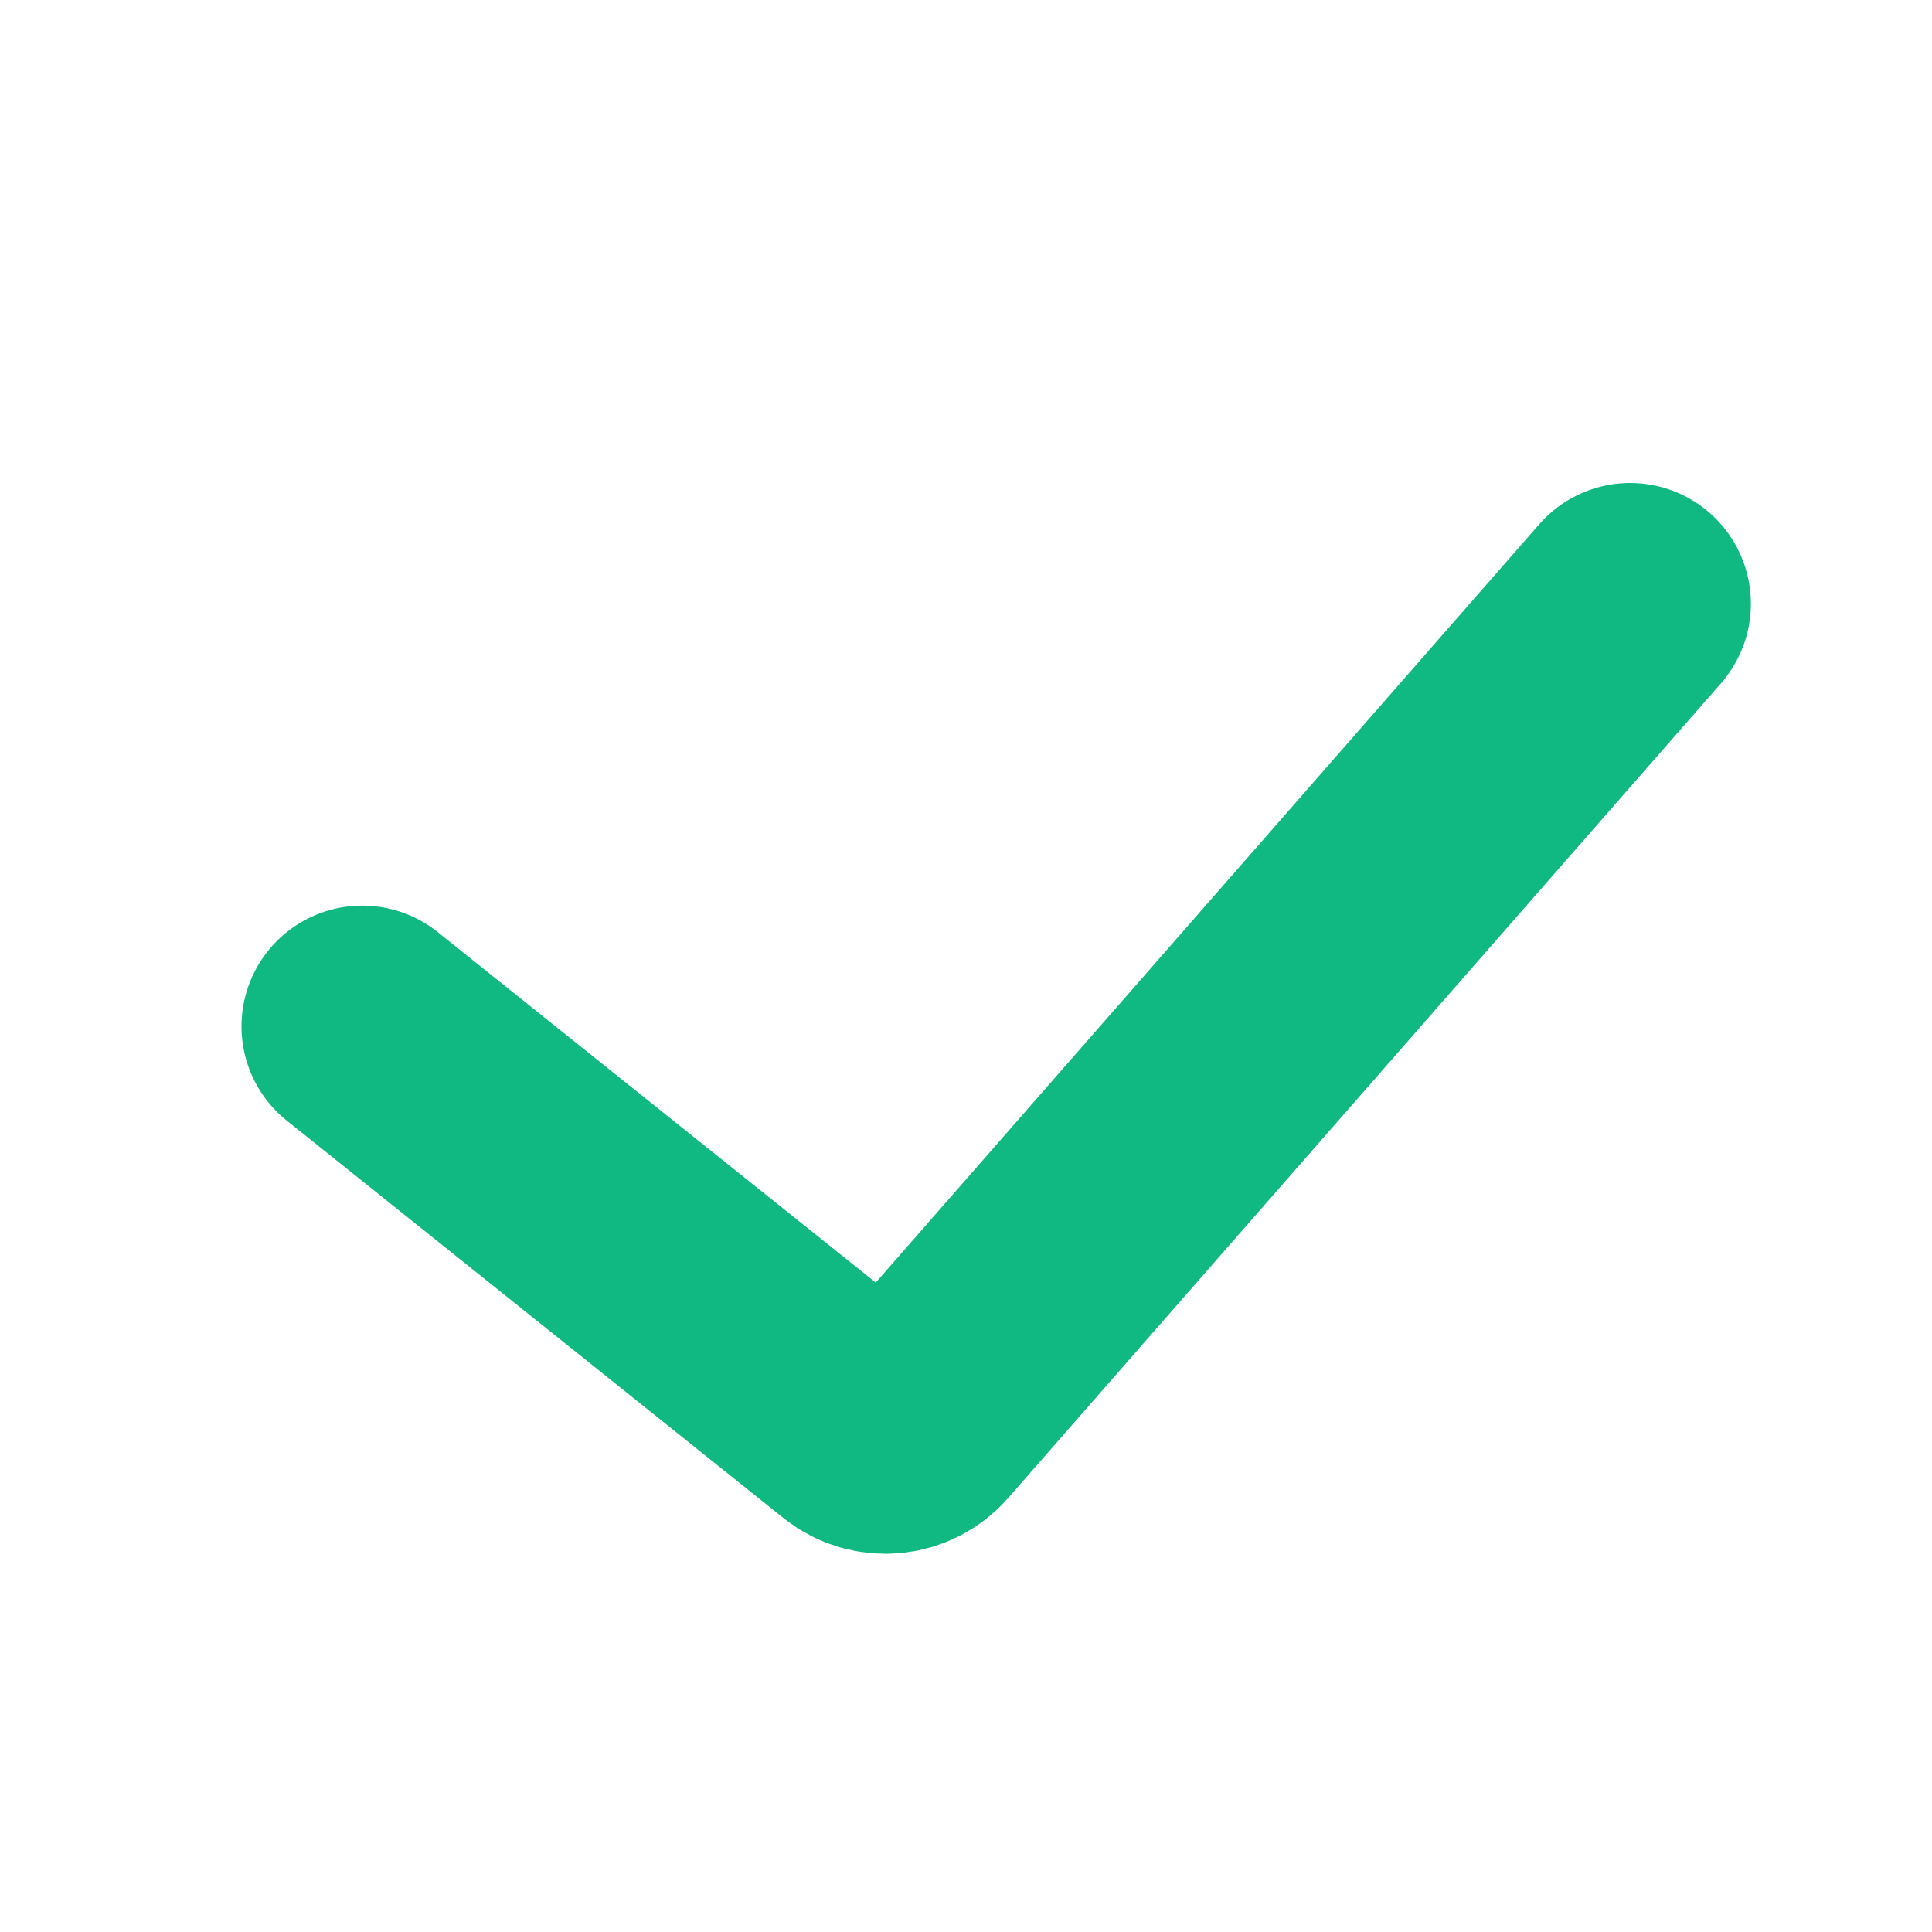
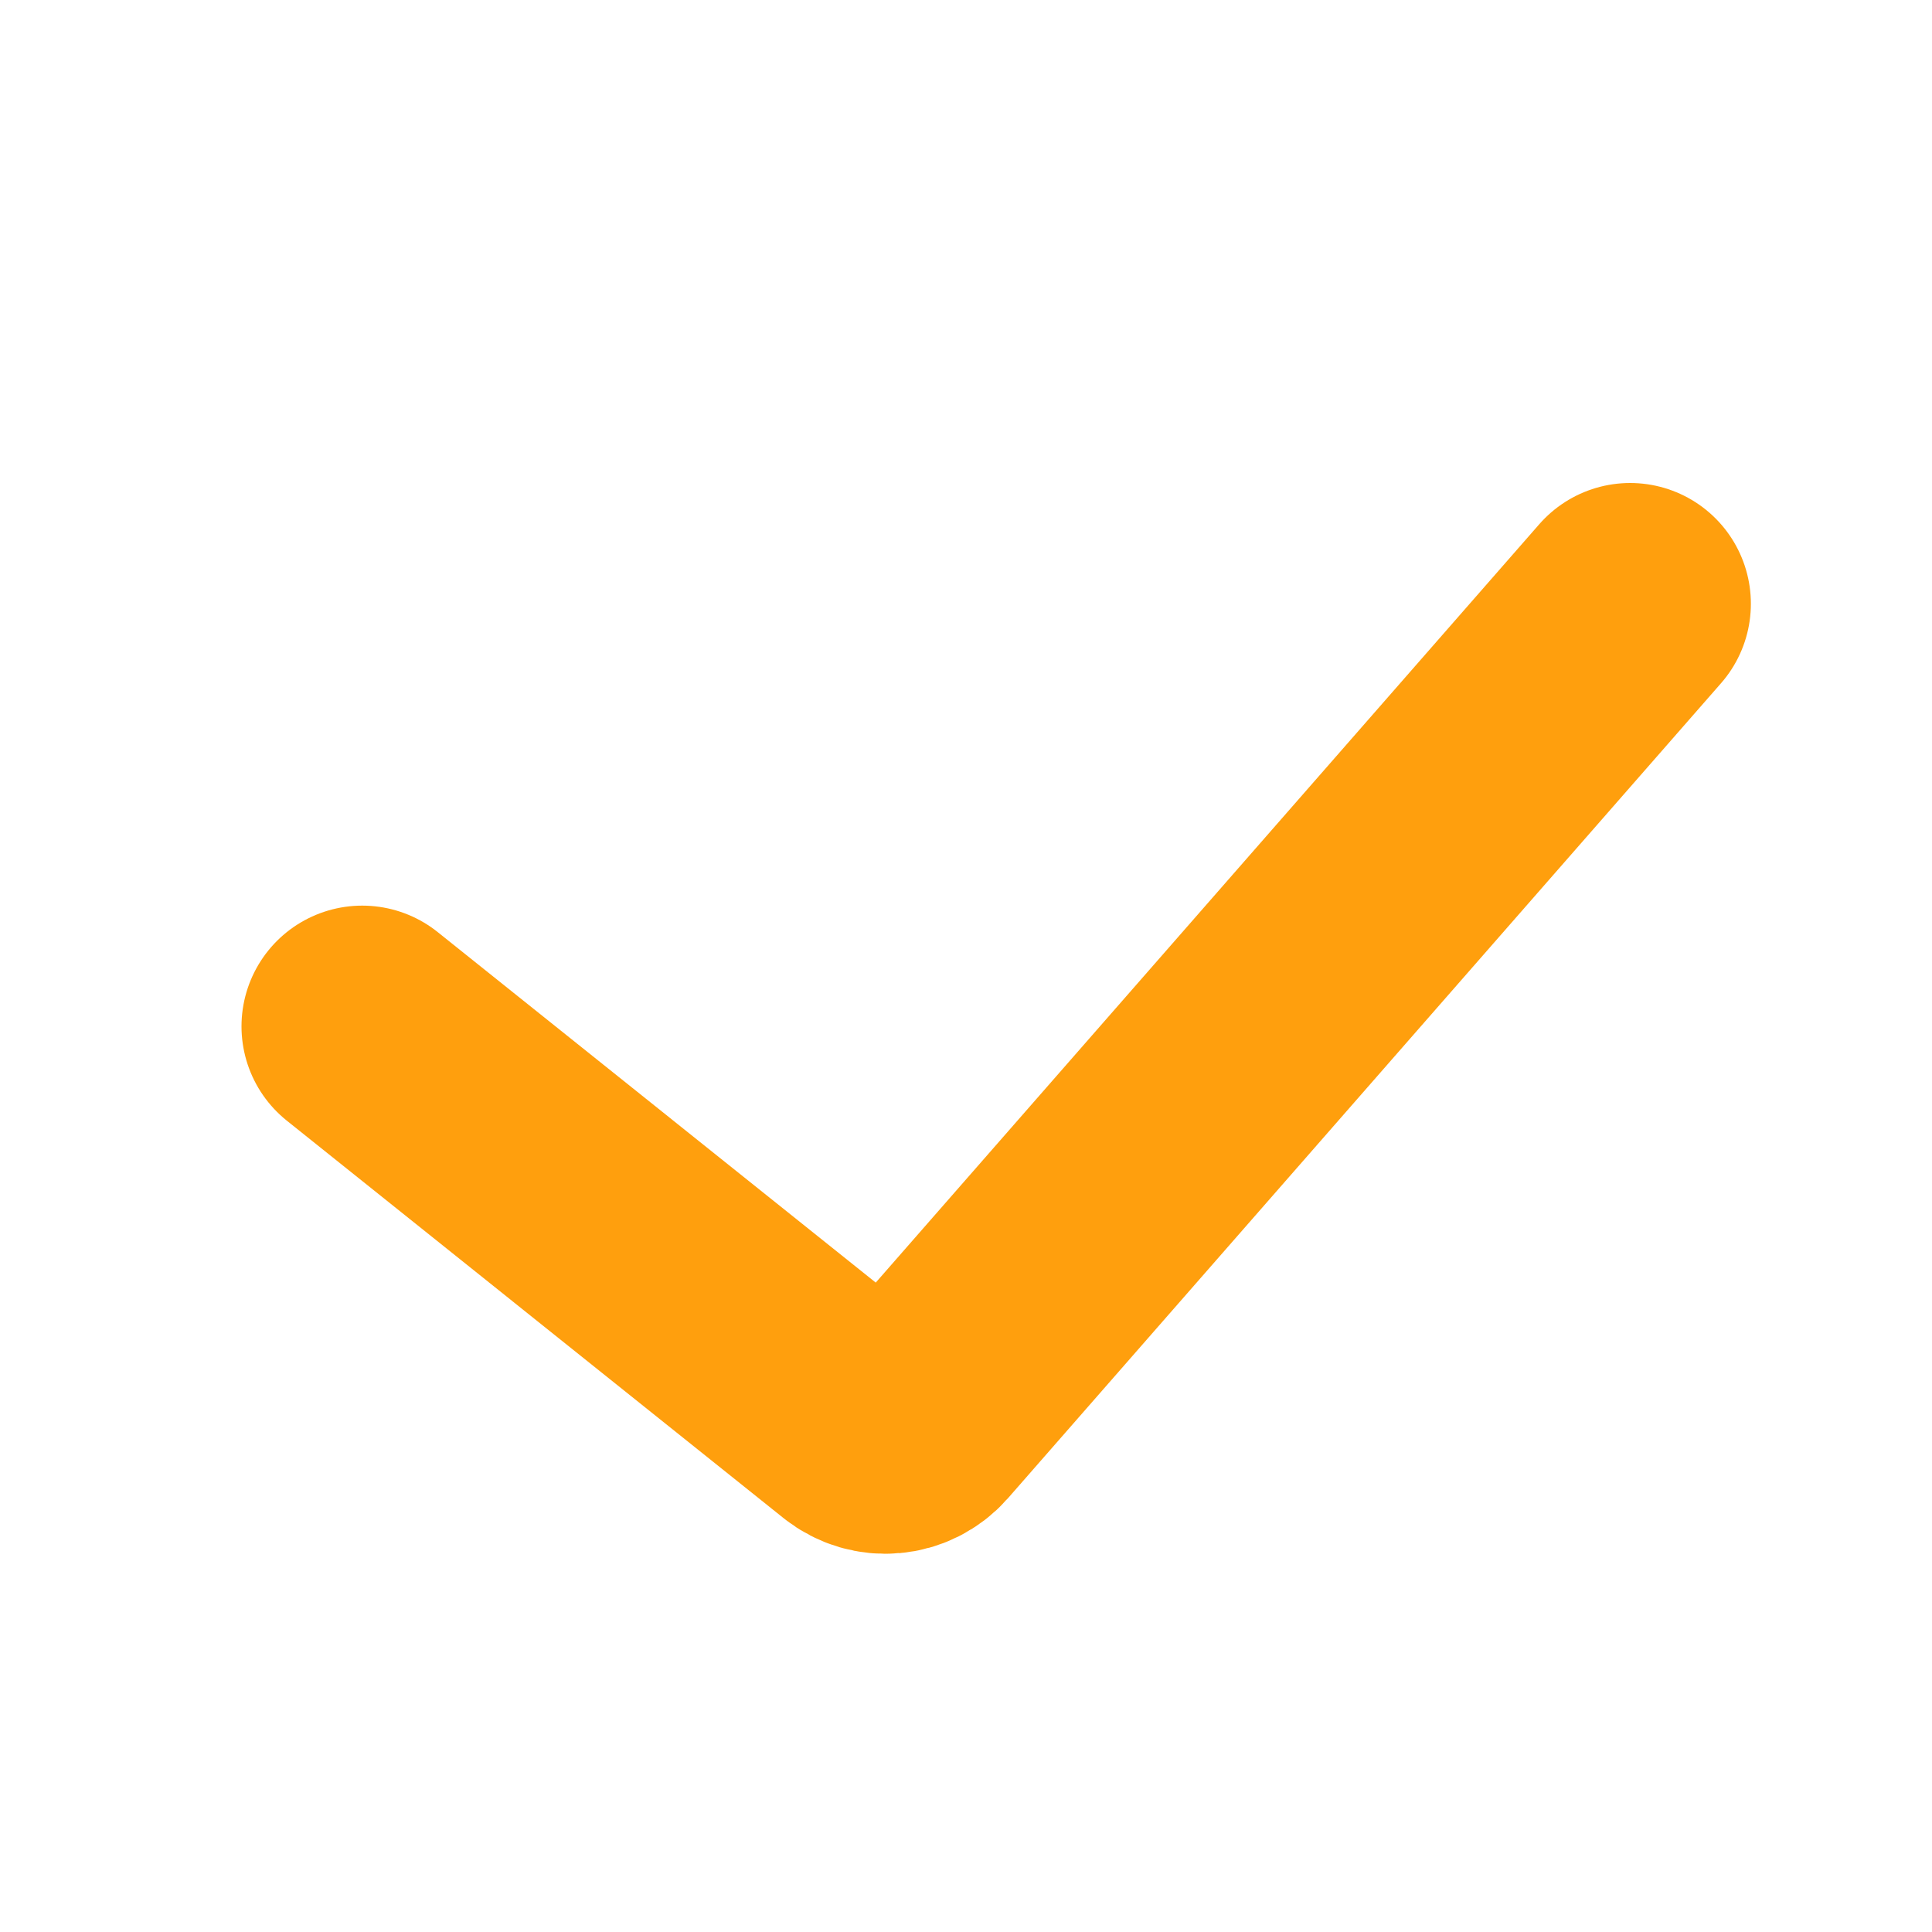
<svg xmlns="http://www.w3.org/2000/svg" width="16" height="16" viewBox="0 0 16 16" fill="none">
-   <path d="M3 8.5L7.113 11.791C7.26 11.908 7.472 11.889 7.596 11.748L13.5 5" stroke="#10B981" stroke-width="2" stroke-linecap="round" />
+   <path d="M3 8.5L7.113 11.791C7.26 11.908 7.472 11.889 7.596 11.748L13.5 5" stroke="#FF9F0D" stroke-width="2" stroke-linecap="round" />
</svg>
